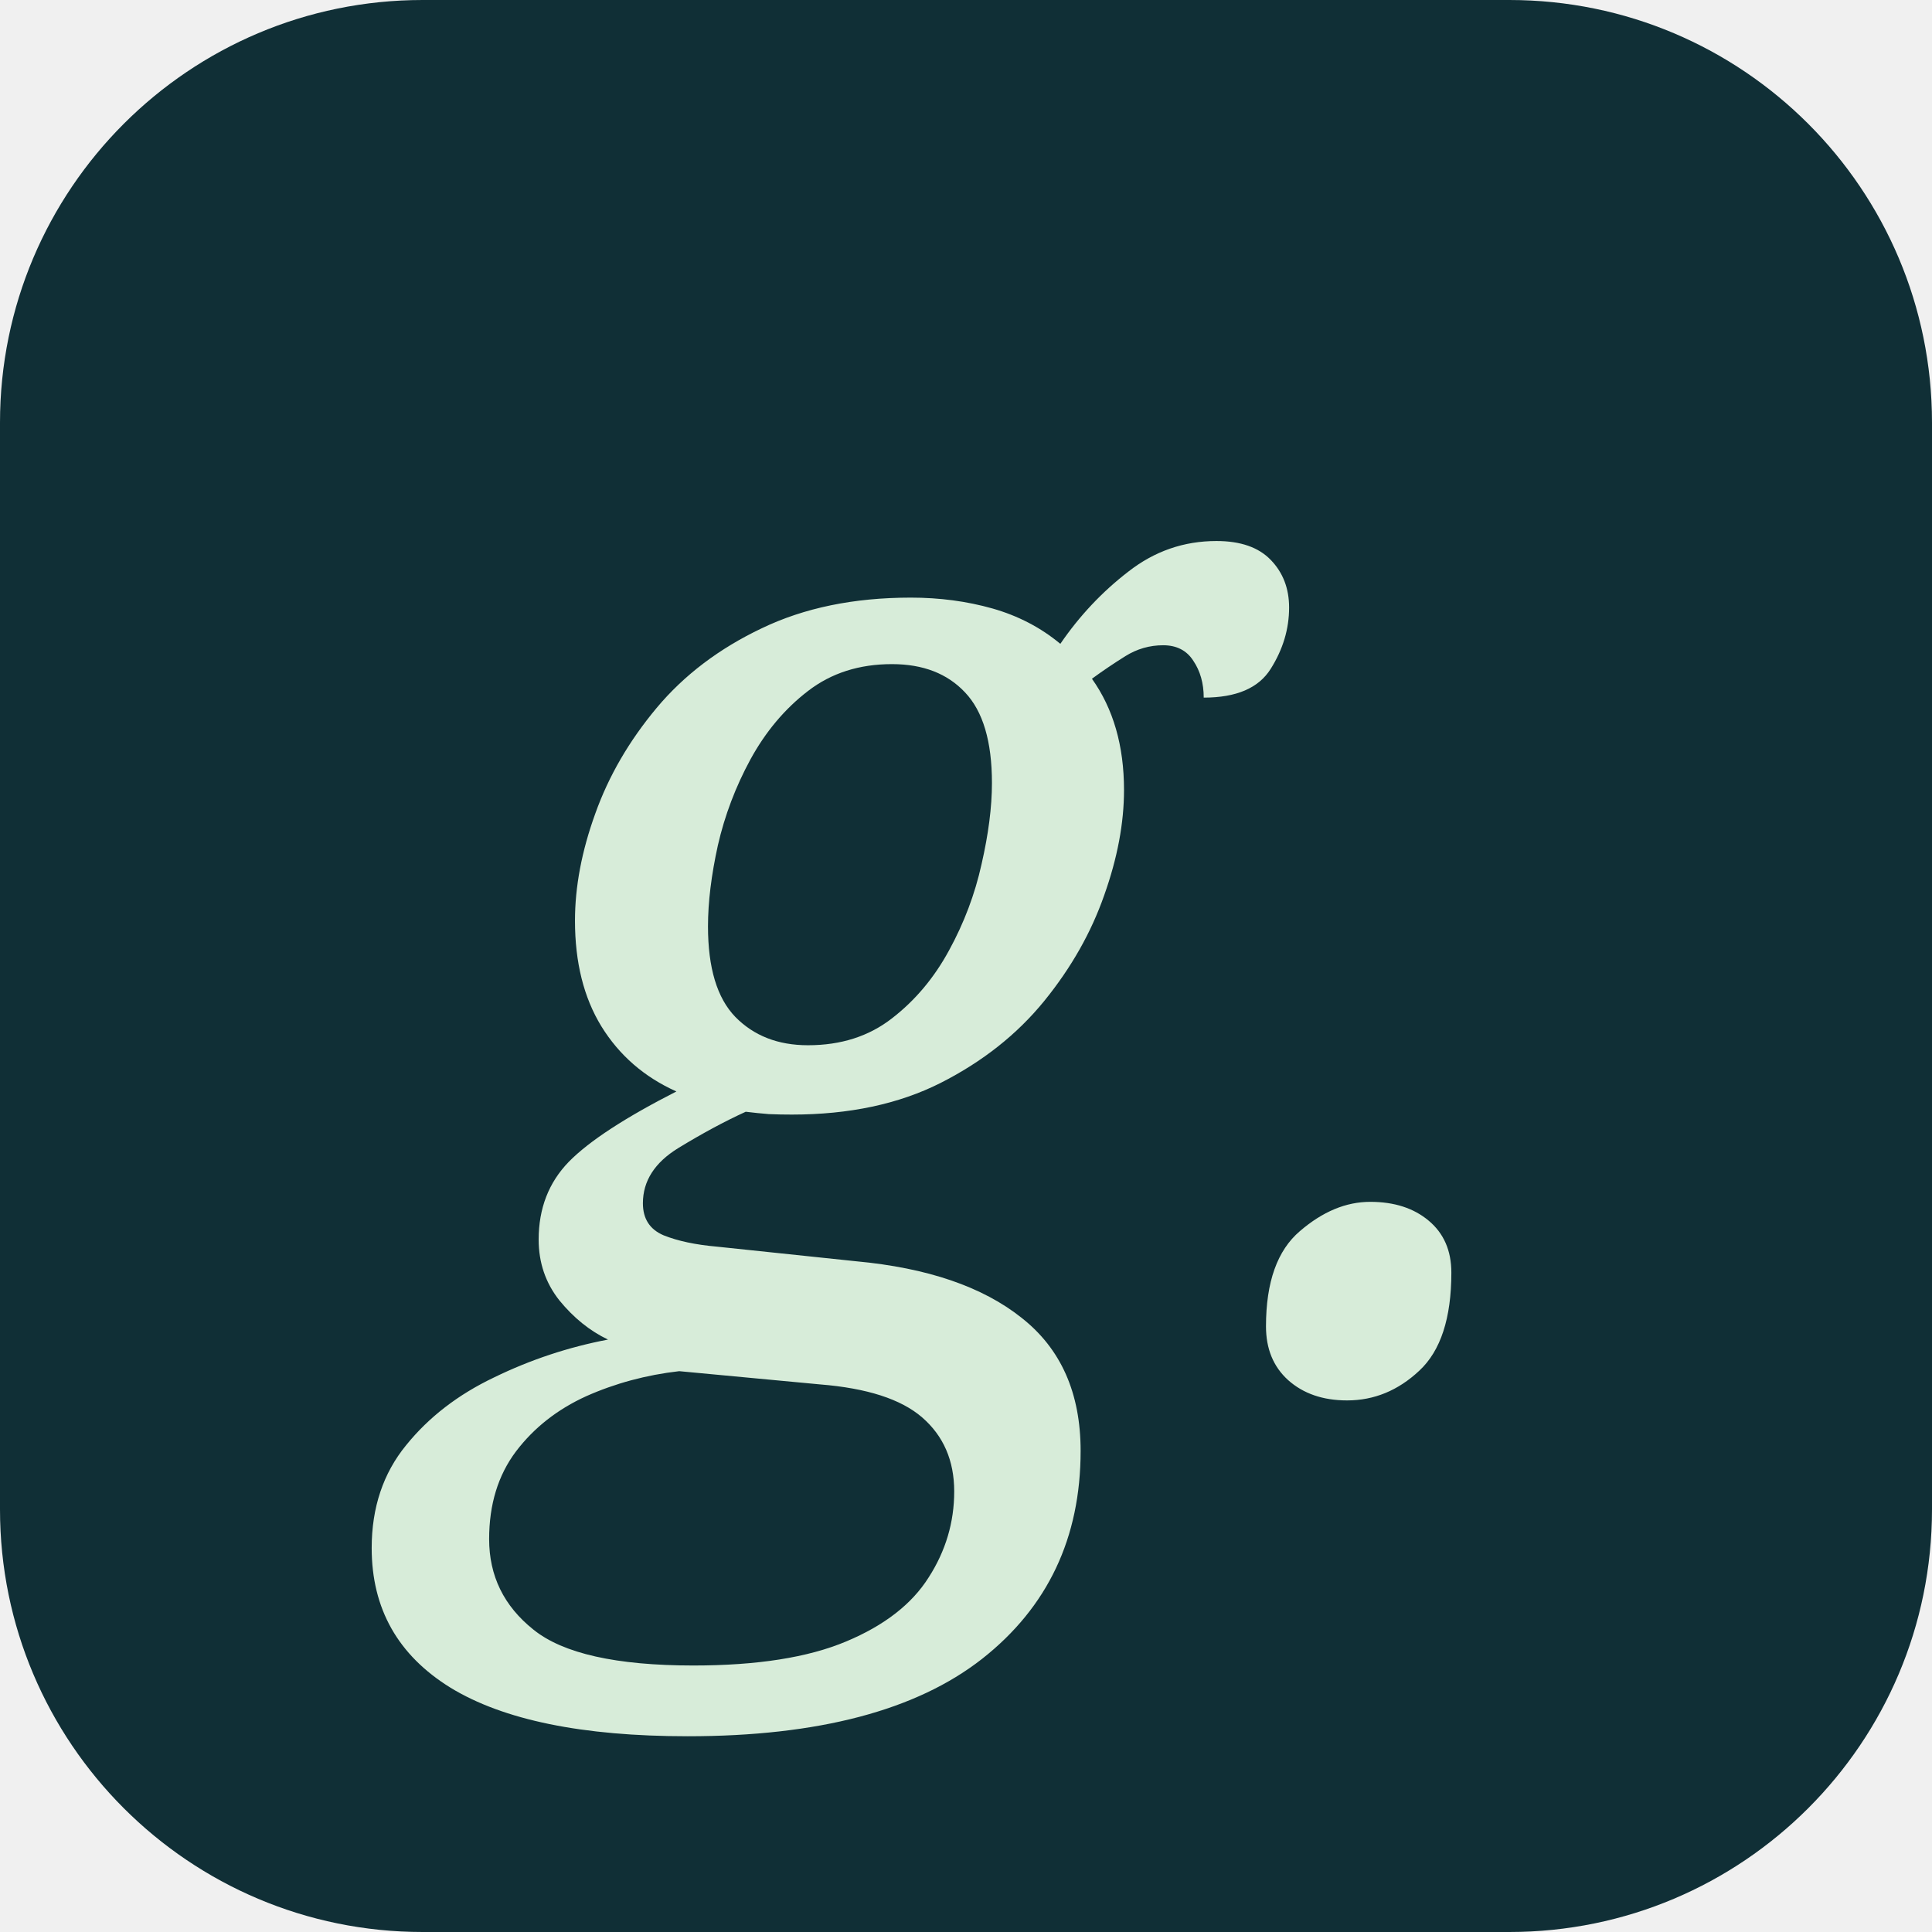
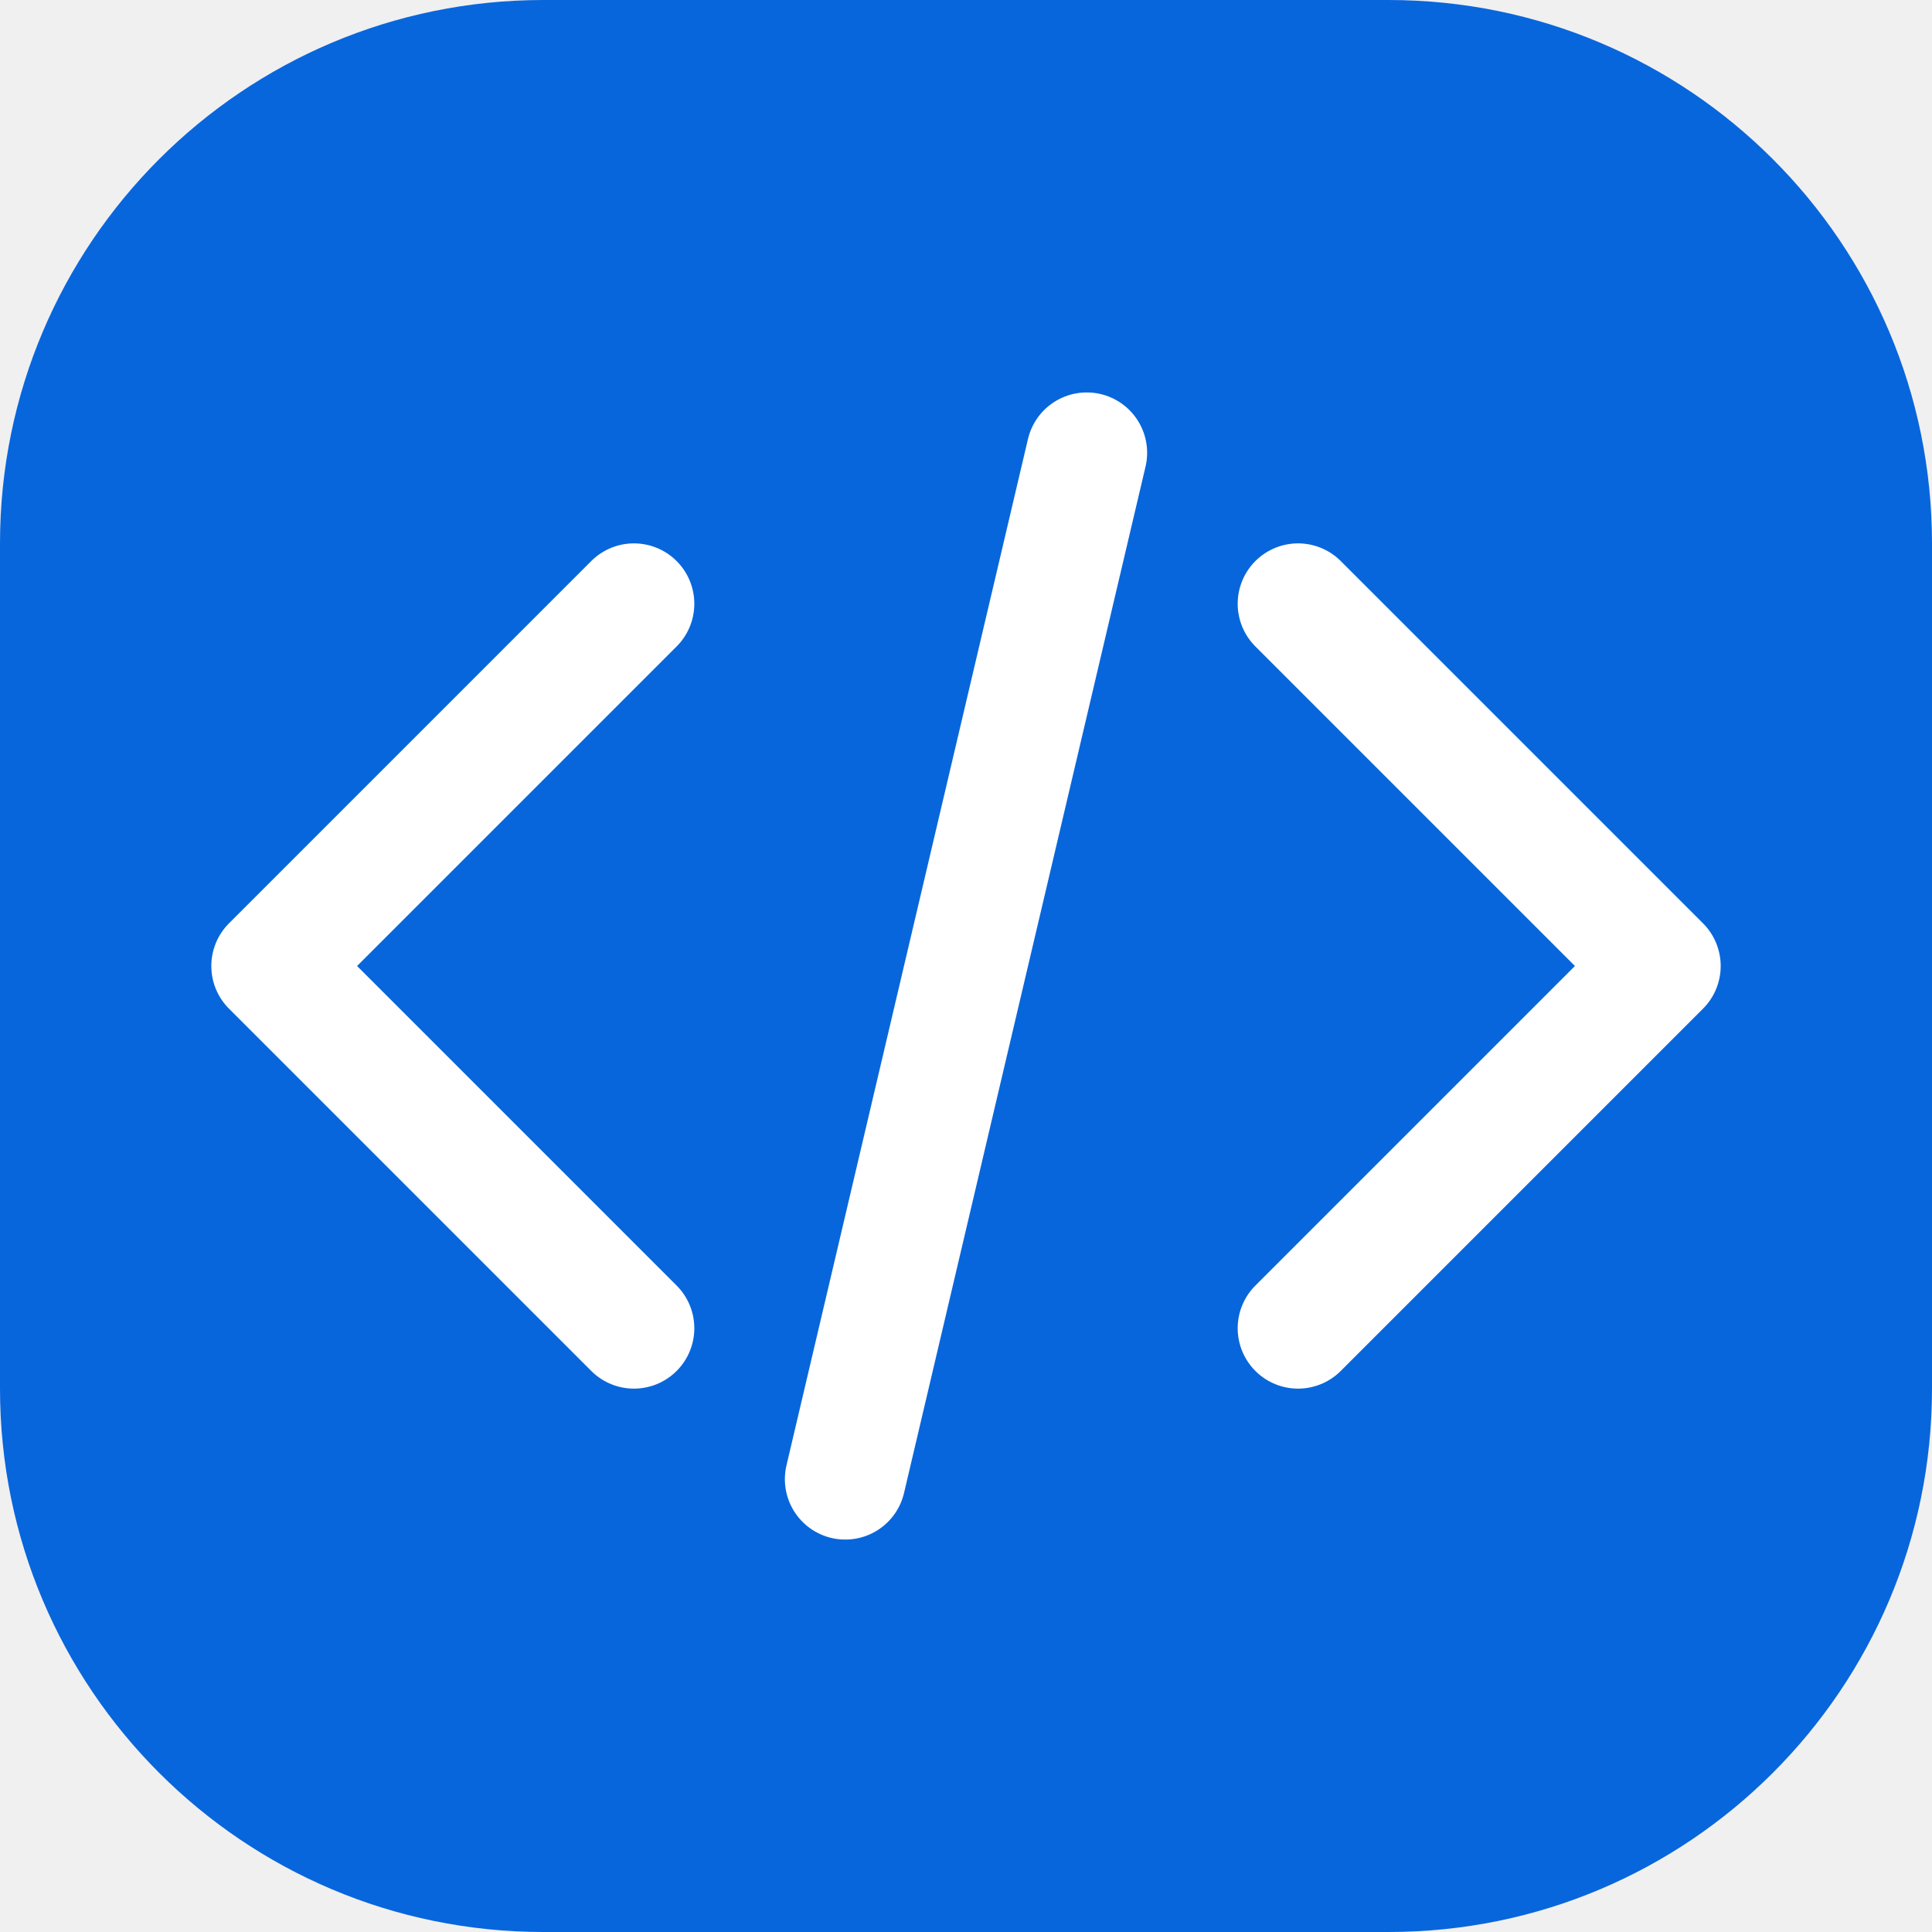
<svg xmlns="http://www.w3.org/2000/svg" viewBox="0 0 64 64">
-   <rect width="64" height="64" rx="14" fill="#102f36" />
-   <text x="14" y="46" font-family="Georgia,serif" font-size="48" font-style="italic" fill="#d7ecd9">g.</text>
+   <rect width="64" height="64" rx="18" fill="#0866dc" />
+   <path d="m21 20-12 12 12 12M43 20l12 12-12 12M36 15l-8 34" fill="none" stroke="#fff" stroke-width="4" stroke-linecap="round" stroke-linejoin="round" />
</svg>
